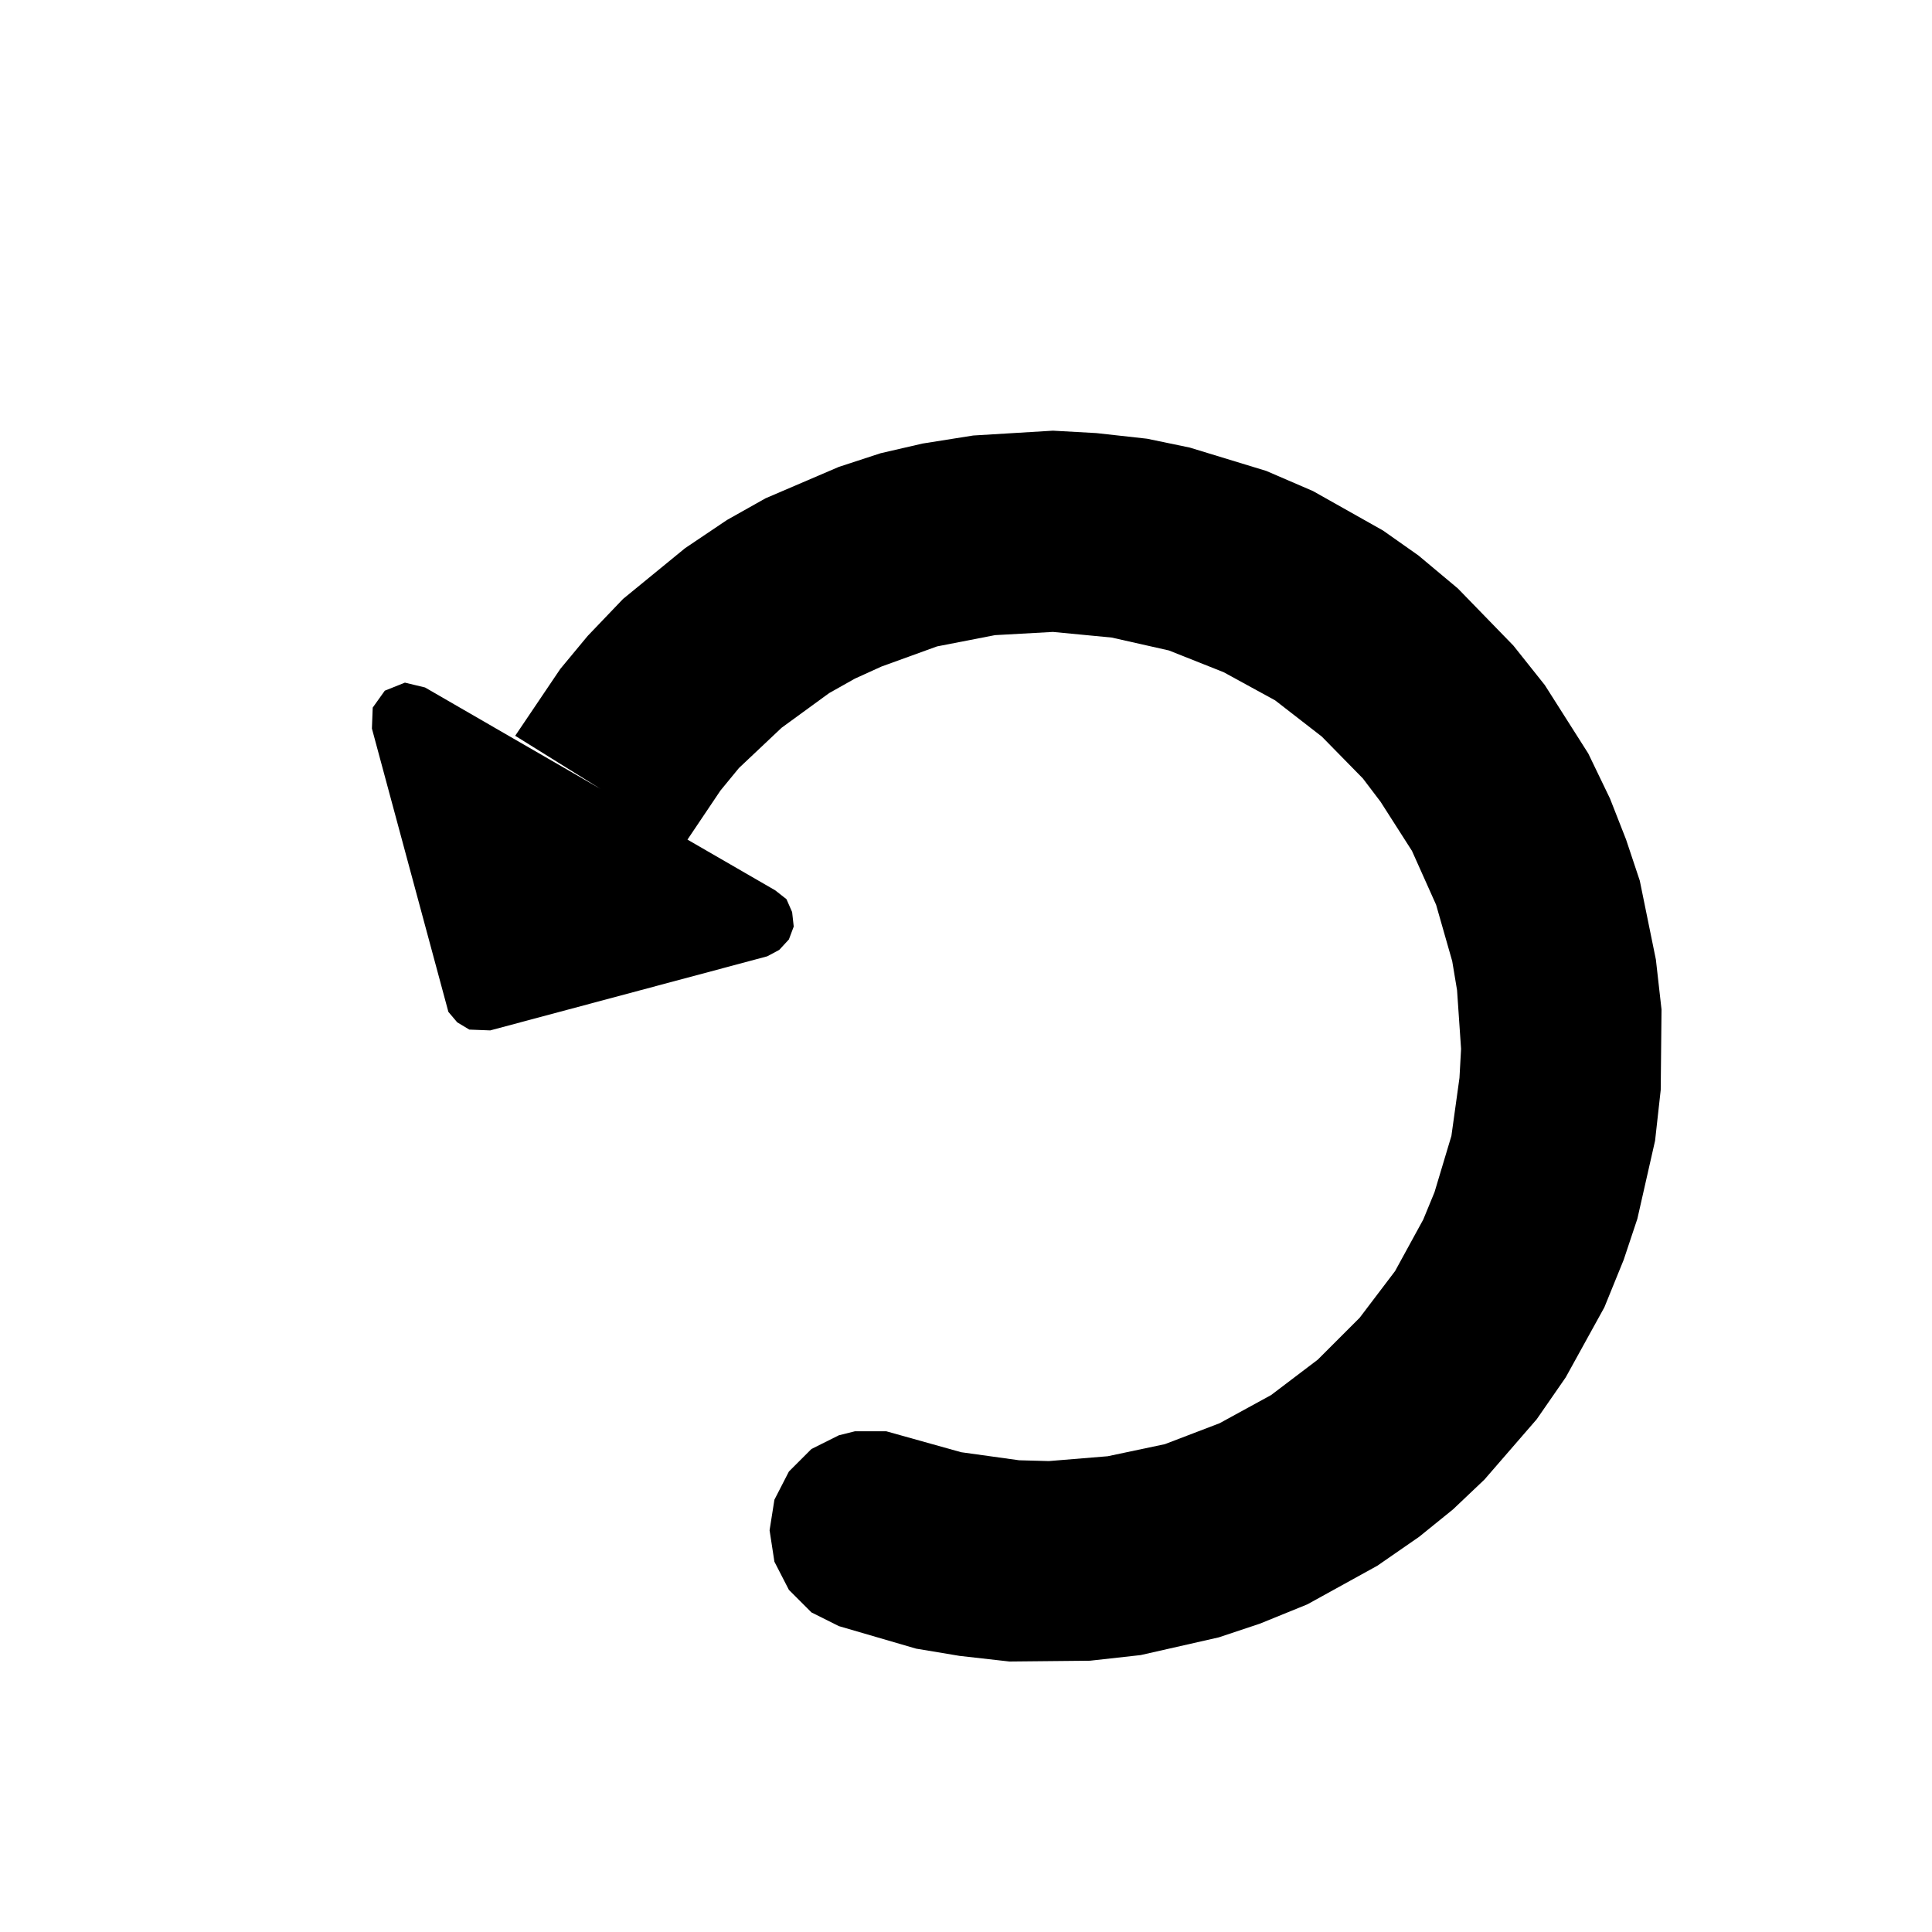
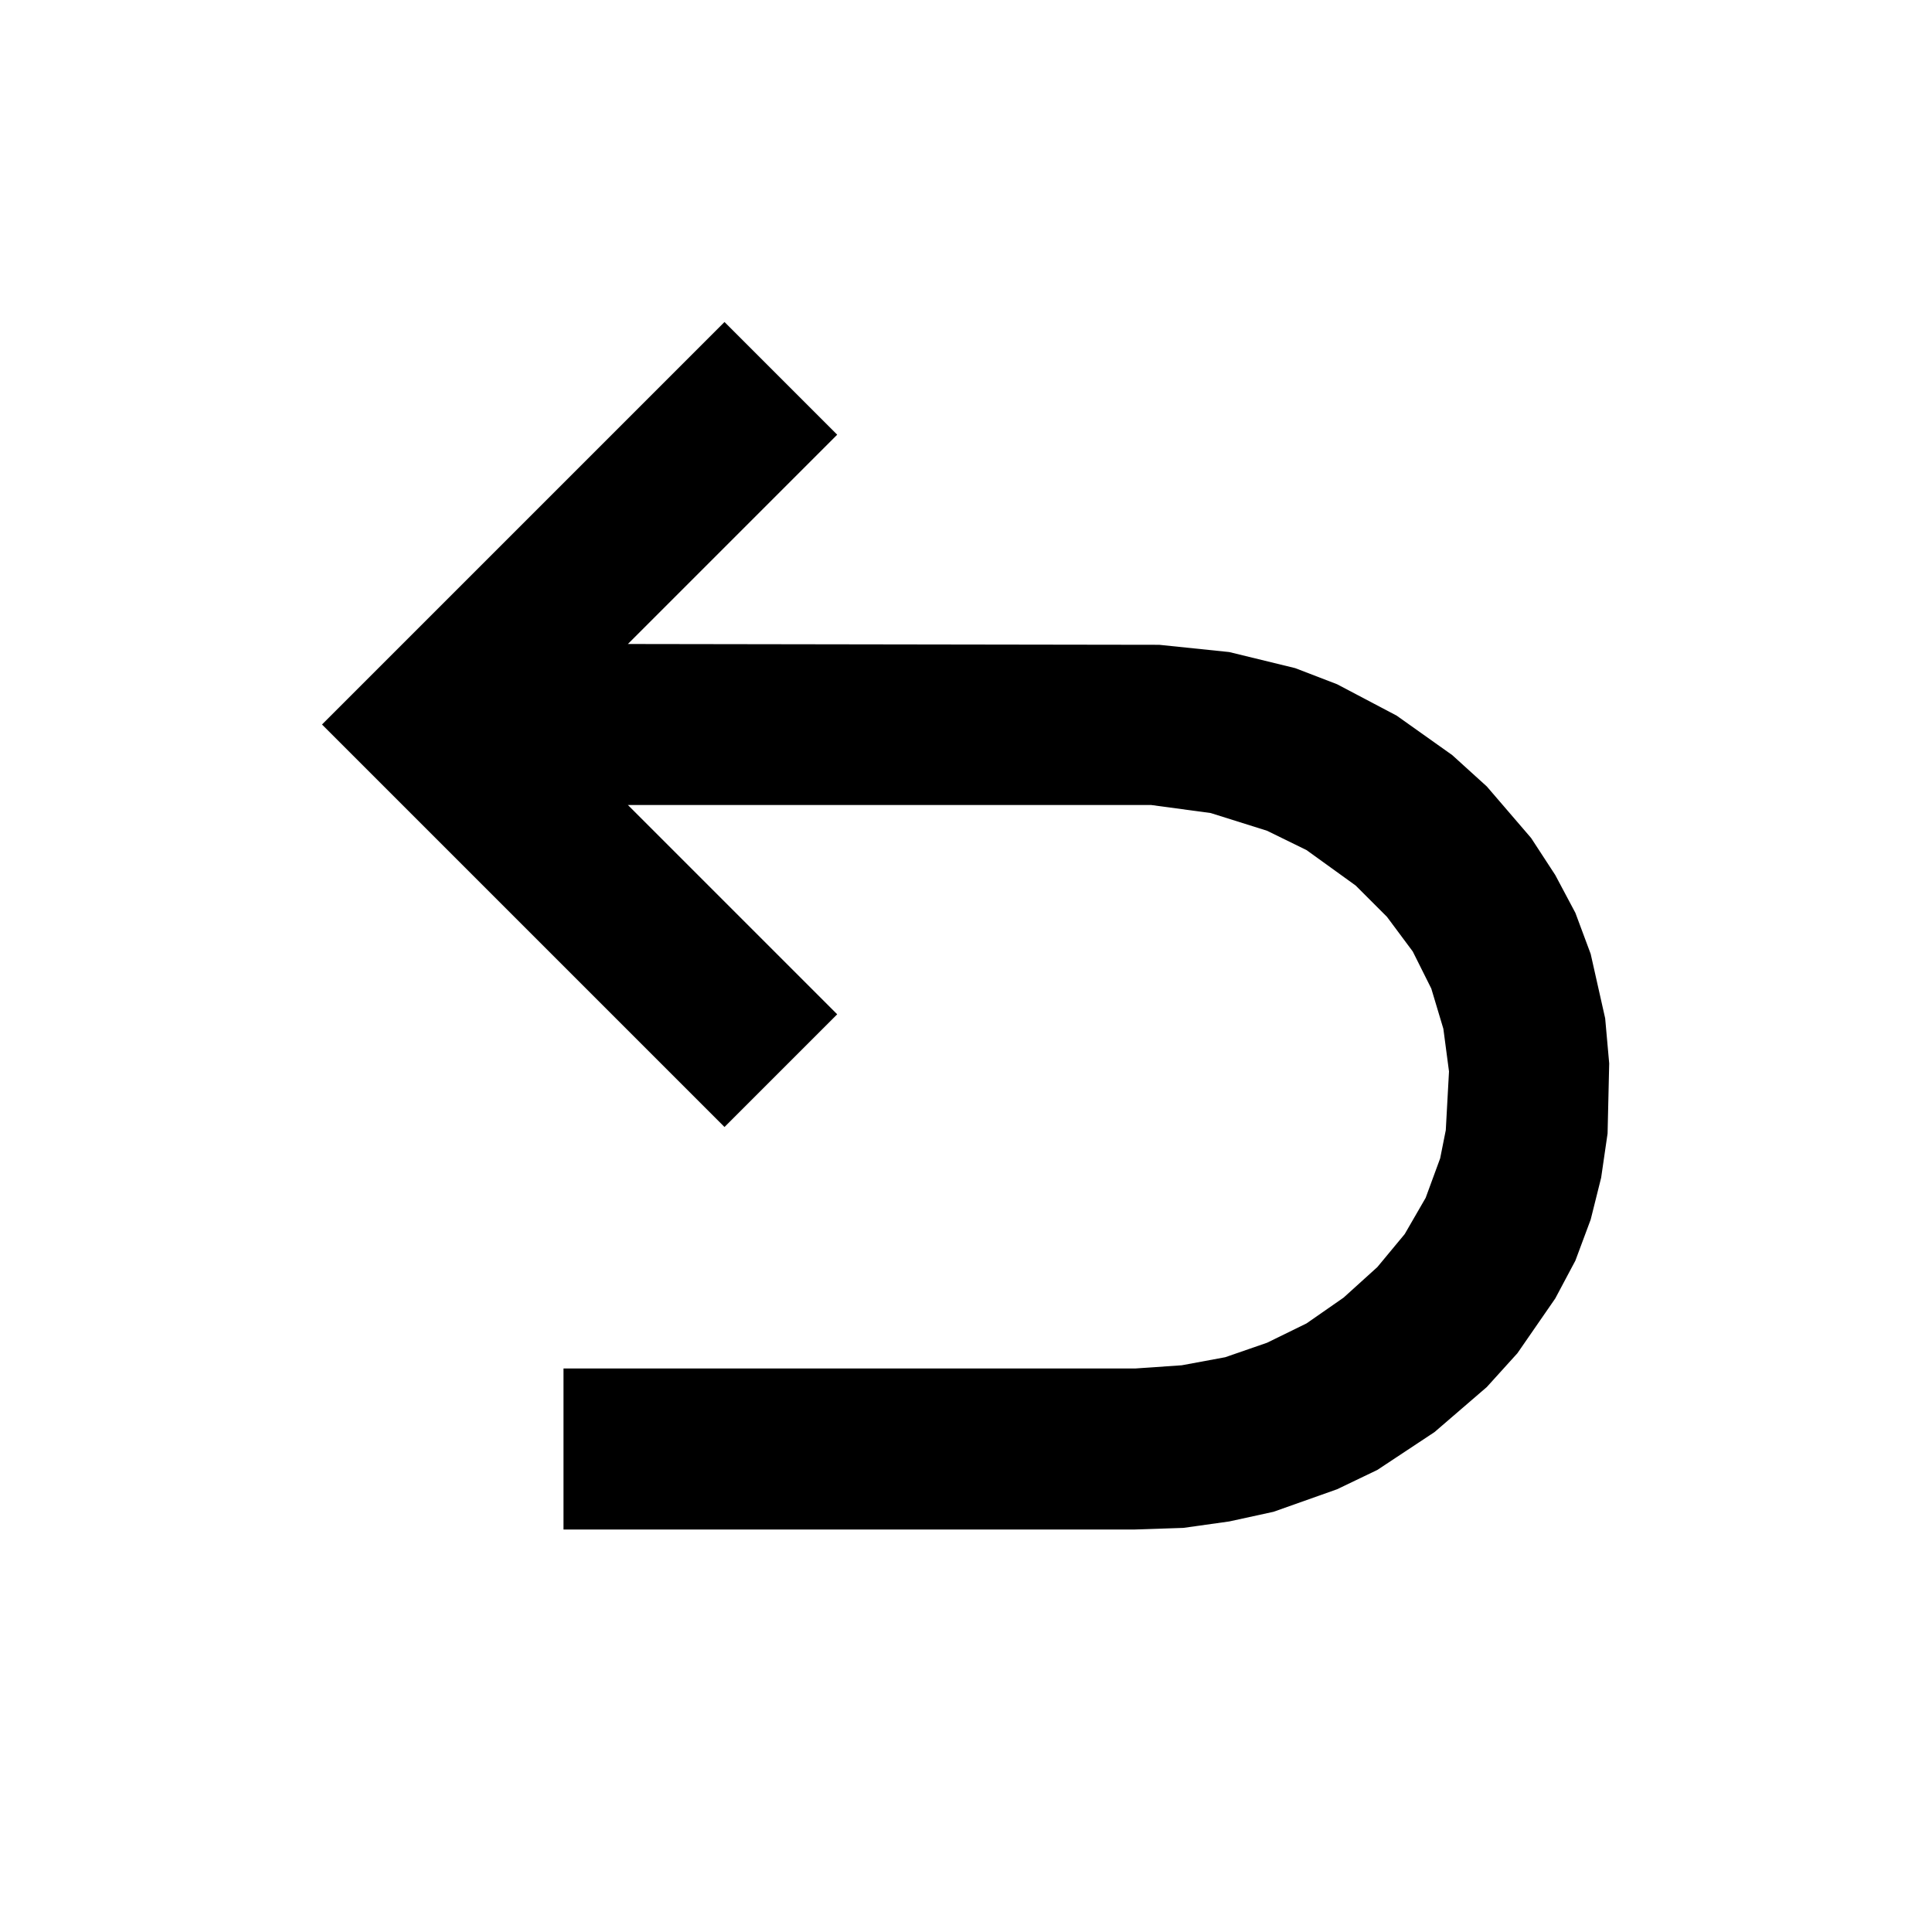
<svg xmlns="http://www.w3.org/2000/svg" viewBox="0 0 24 24">
-   <path fill="currentColor" fill-rule="evenodd" d="M5.57 12.57L5.68 12.7L5.83 12.79L6.09 12.8L9.53 11.88L9.68 11.8L9.8 11.67L9.86 11.51L9.84 11.33L9.77 11.17L9.63 11.06L8.54 10.43L8.95 9.82L9.18 9.54L9.71 9.04L10.3 8.61L10.62 8.43L10.95 8.28L11.64 8.03L12.36 7.89L13.08 7.85L13.81 7.92L14.52 8.08L15.2 8.35L15.84 8.7L16.42 9.15L16.93 9.67L17.15 9.96L17.54 10.57L17.84 11.24L18.04 11.94L18.1 12.3L18.15 13.03L18.13 13.39L18.03 14.11L17.82 14.81L17.68 15.15L17.33 15.79L16.89 16.37L16.37 16.89L15.79 17.33L15.15 17.68L14.47 17.94L13.76 18.09L13.03 18.15L12.66 18.14L11.94 18.04L11.01 17.78L10.62 17.78L10.42 17.83L10.08 18L9.8 18.28L9.62 18.63L9.56 19.01L9.62 19.4L9.8 19.75L10.08 20.03L10.42 20.2L11.38 20.48L11.92 20.57L12.54 20.64L13.54 20.63L14.17 20.56L15.14 20.34L15.65 20.17L16.24 19.93L17.11 19.45L17.63 19.09L18.05 18.75L18.44 18.38L19.09 17.63L19.45 17.11L19.93 16.24L20.17 15.65L20.34 15.14L20.56 14.17L20.63 13.54L20.64 12.54L20.57 11.92L20.37 10.94L20.2 10.43L20 9.92L19.73 9.36L19.19 8.51L18.8 8.02L18.11 7.31L17.62 6.9L17.18 6.59L16.31 6.1L15.73 5.85L14.78 5.56L14.25 5.45L13.62 5.38L13.08 5.35L12.09 5.41L11.46 5.51L10.94 5.63L10.42 5.8L9.51 6.19L9.03 6.46L8.51 6.81L7.74 7.44L7.3 7.9L6.96 8.31L6.4 9.14L7.46 9.8L5.28 8.54L5.03 8.48L4.78 8.58L4.63 8.79L4.62 9.05Z" />
+   <path fill="currentColor" fill-rule="evenodd" d="M14.1 19L14.7 18.98L15.27 18.9L15.82 18.78L16.61 18.5L17.11 18.26L17.82 17.79L18.47 17.23L18.85 16.81L19.32 16.13L19.57 15.66L19.76 15.15L19.89 14.63L19.97 14.08L19.99 13.21L19.94 12.65L19.76 11.85L19.57 11.34L19.32 10.87L19.02 10.41L18.47 9.77L18.04 9.38L17.35 8.89L16.61 8.5L16.09 8.3L15.27 8.1L14.4 8.01L7.8 8L10.4 5.4L9 4L4 9L9 14L10.4 12.6L7.8 10L14.3 10L15.04 10.1L15.74 10.32L16.23 10.56L16.84 11L17.23 11.39L17.55 11.82L17.78 12.28L17.93 12.78L18 13.31L17.96 14.04L17.89 14.39L17.71 14.88L17.45 15.33L17.11 15.74L16.69 16.12L16.23 16.44L15.74 16.68L15.22 16.86L14.68 16.96L14.1 17L7 17L7 19Z" />
</svg>
